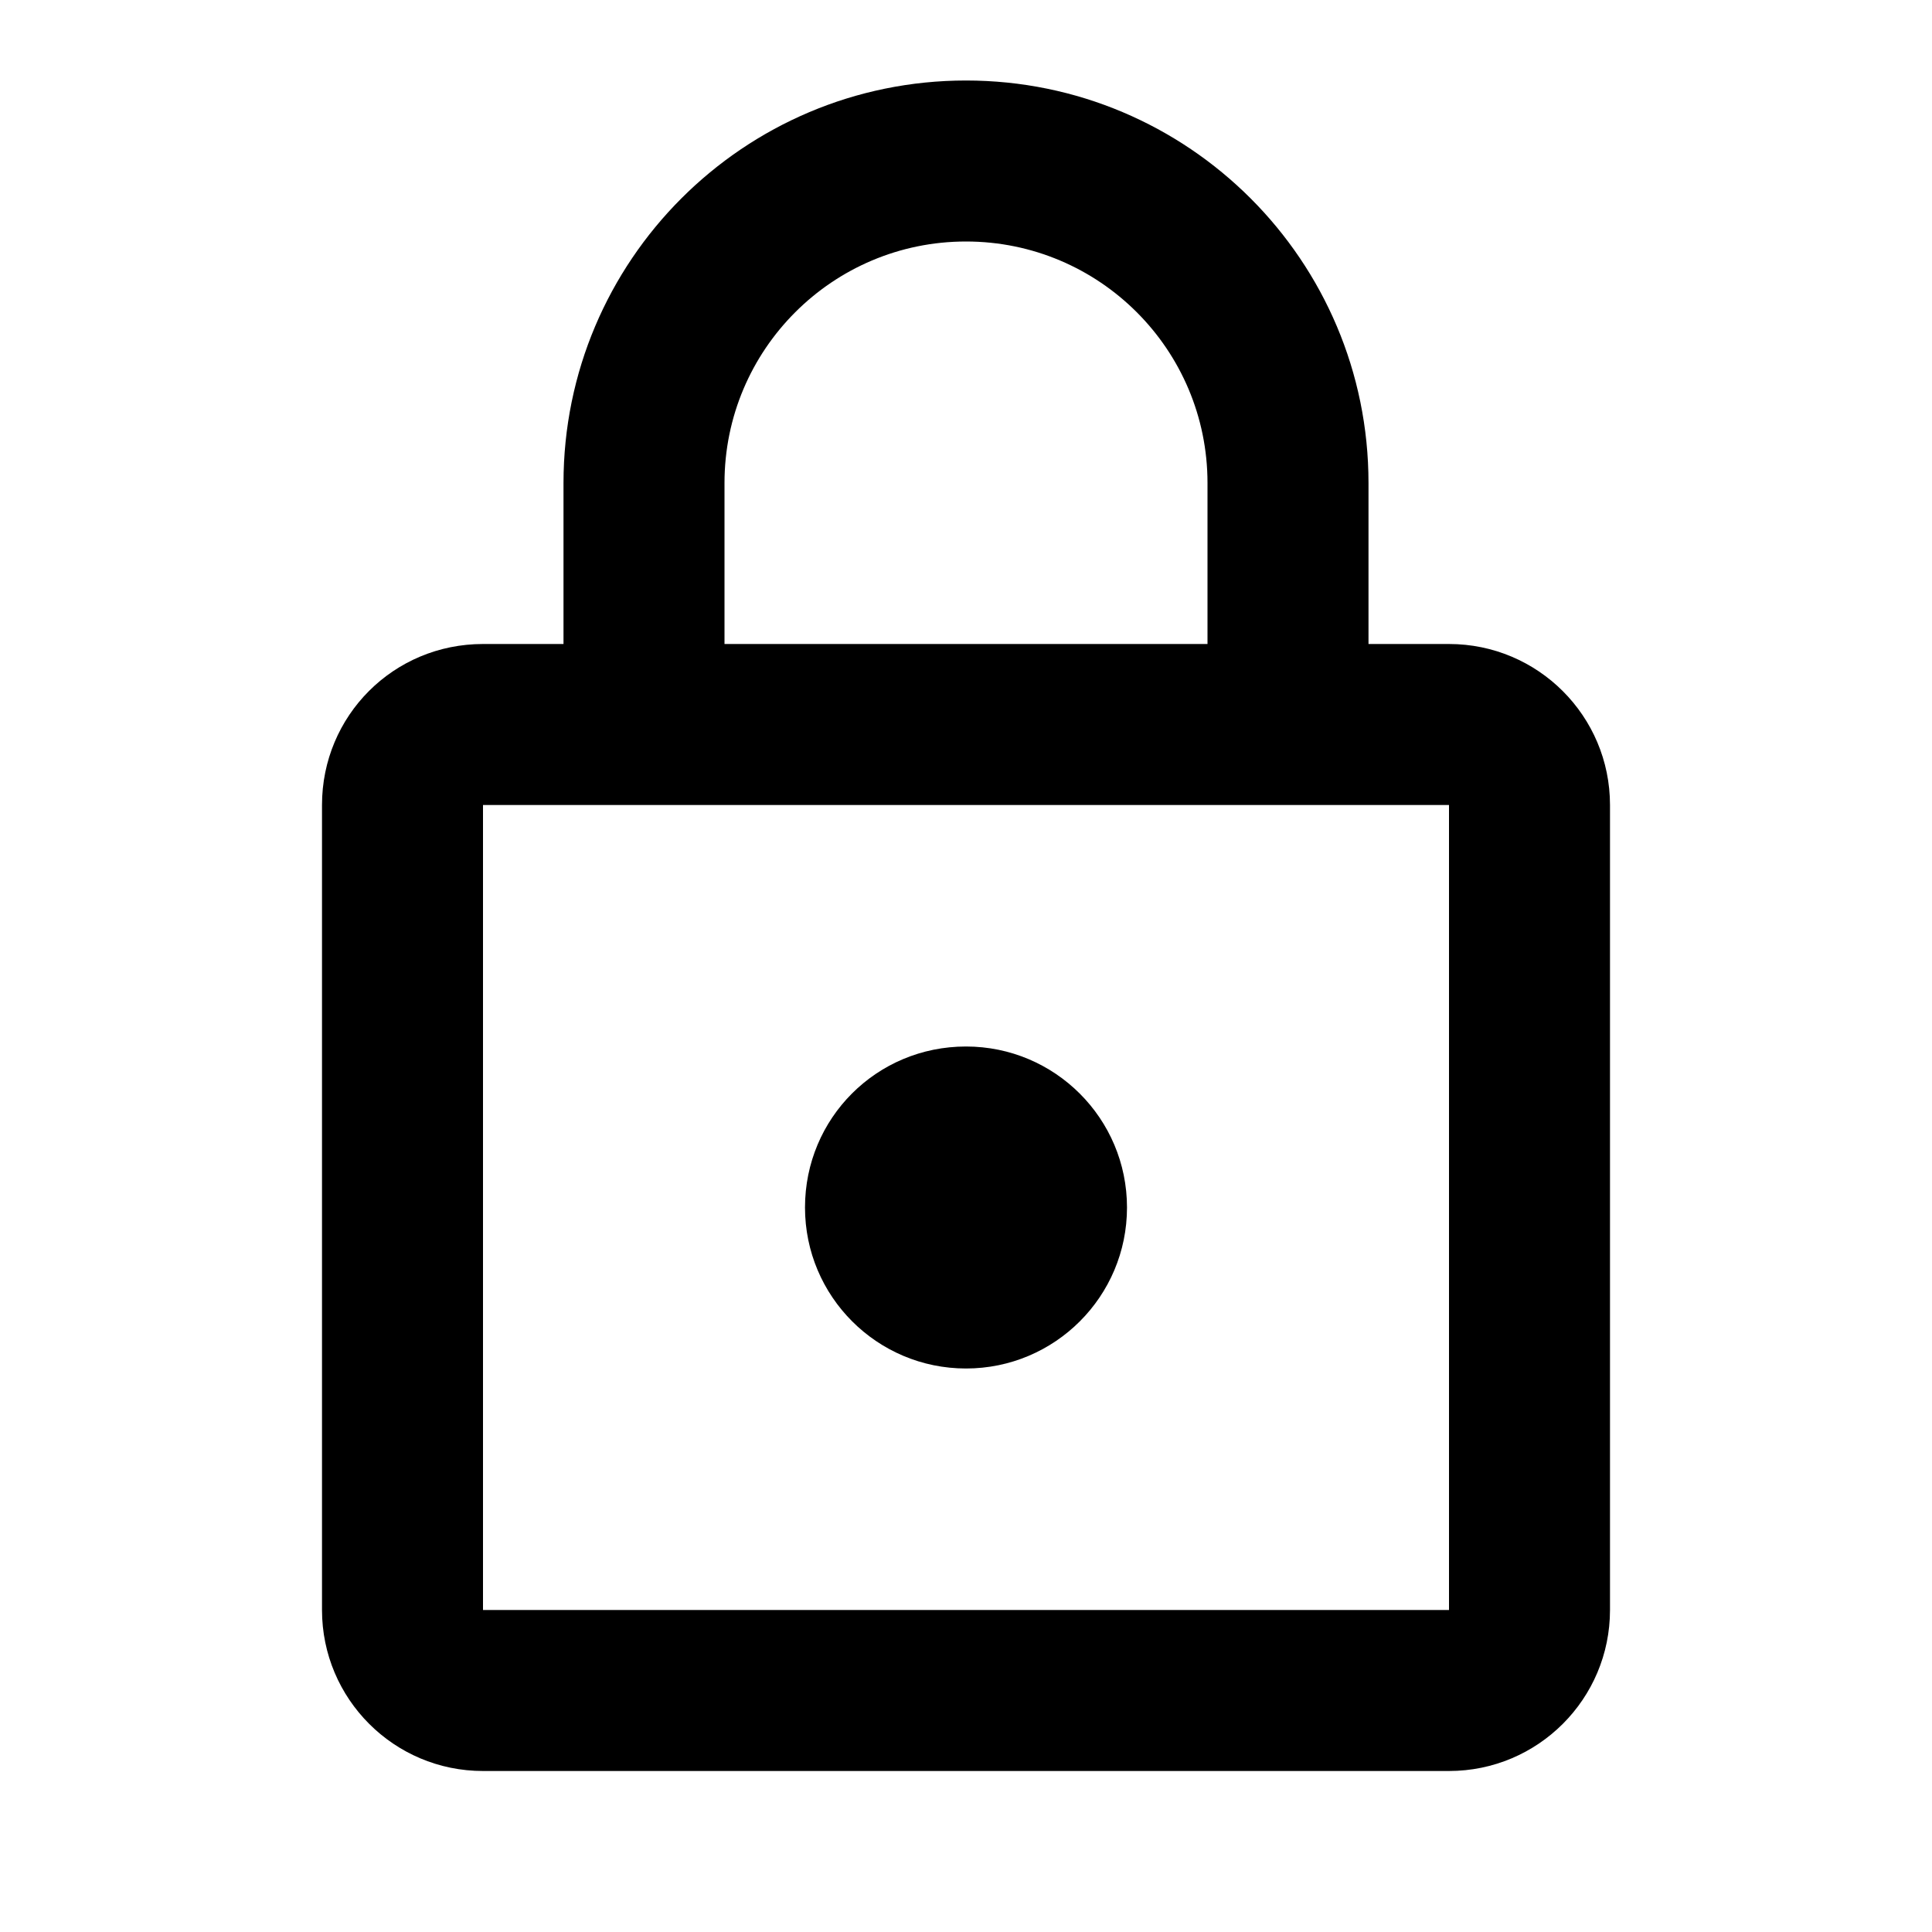
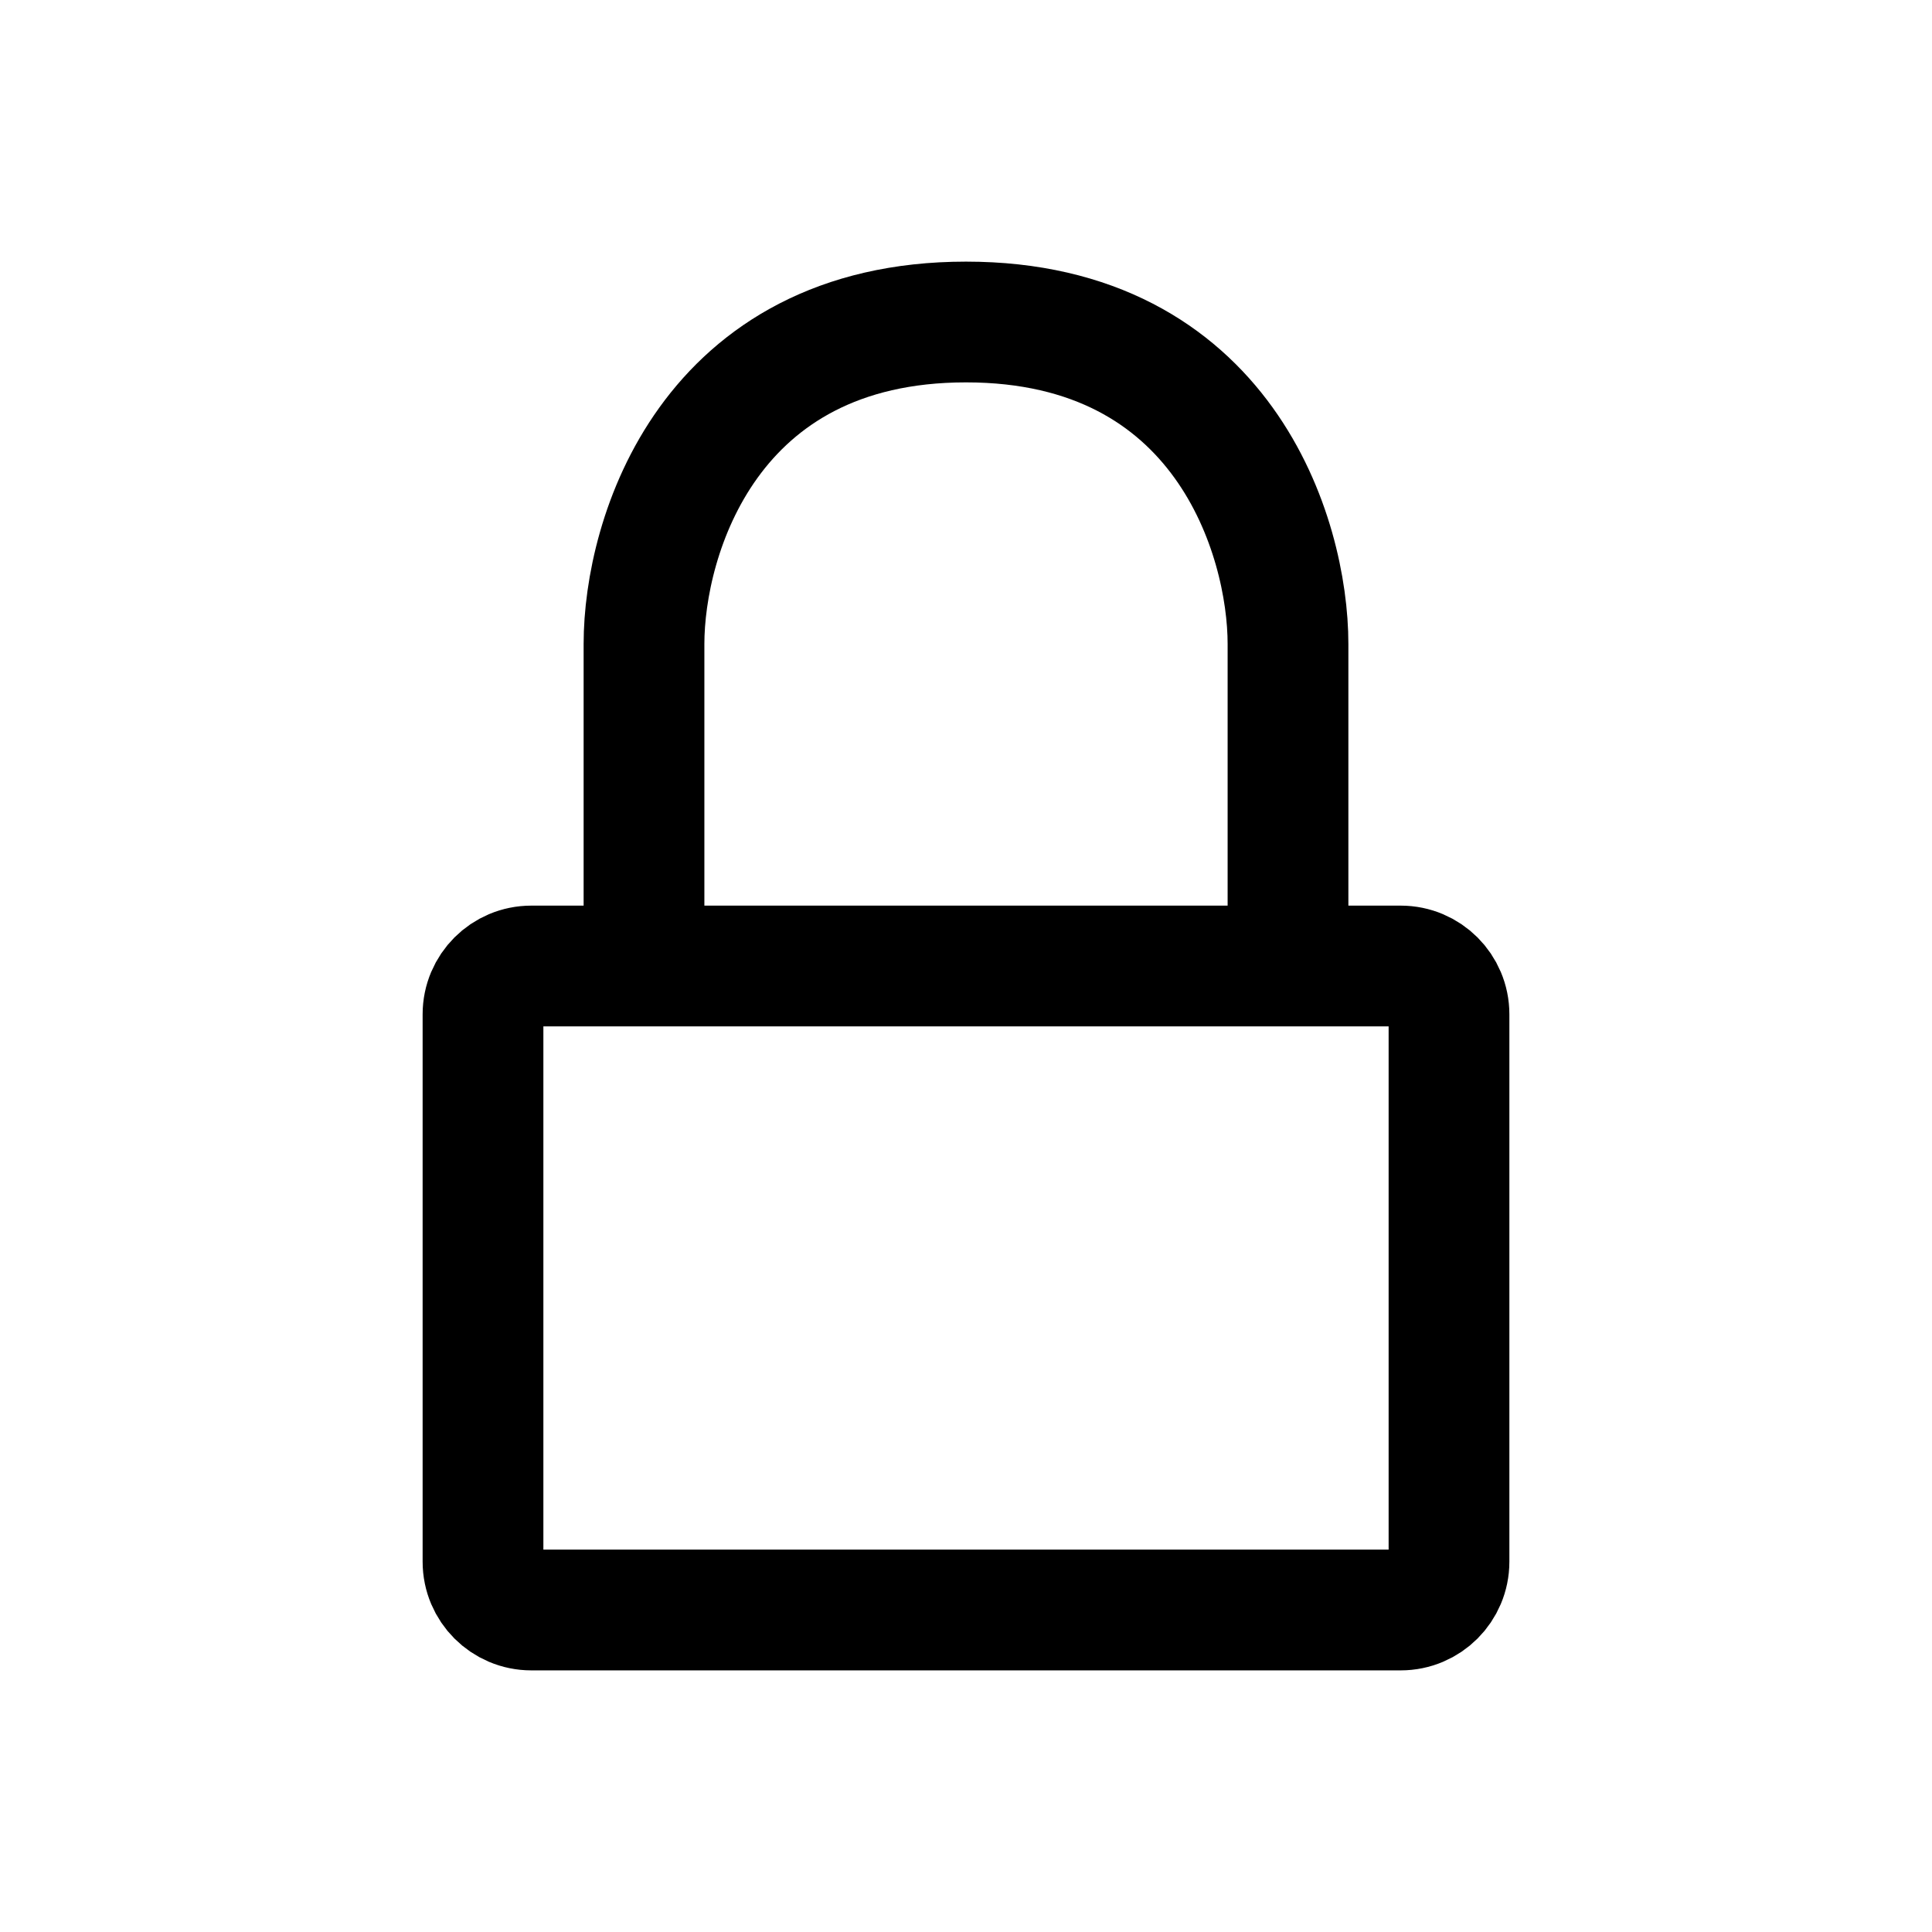
<svg xmlns="http://www.w3.org/2000/svg" width="24" height="24" viewBox="0 0 24 24">
-   <path fill="currentColor" d="M12 17a2 2 0 0 1-2-2c0-1.11.89-2 2-2a2 2 0 0 1 2 2a2 2 0 0 1-2 2m6 3V10H6v10zm0-12a2 2 0 0 1 2 2v10a2 2 0 0 1-2 2H6a2 2 0 0 1-2-2V10c0-1.11.89-2 2-2h1V6a5 5 0 0 1 5-5a5 5 0 0 1 5 5v2zm-6-5a3 3 0 0 0-3 3v2h6V6a3 3 0 0 0-3-3" />
+   <path fill="none" stroke="currentColor" stroke-linecap="round" stroke-linejoin="round" stroke-width="1.5" d="M16 12h1.4a.6.6 0 0 1 .6.6v6.8a.6.6 0 0 1-.6.6H6.6a.6.6 0 0 1-.6-.6v-6.8a.6.6 0 0 1 .6-.6H8m8 0V8c0-1.333-.8-4-4-4S8 6.667 8 8v4m8 0H8" />
</svg>
